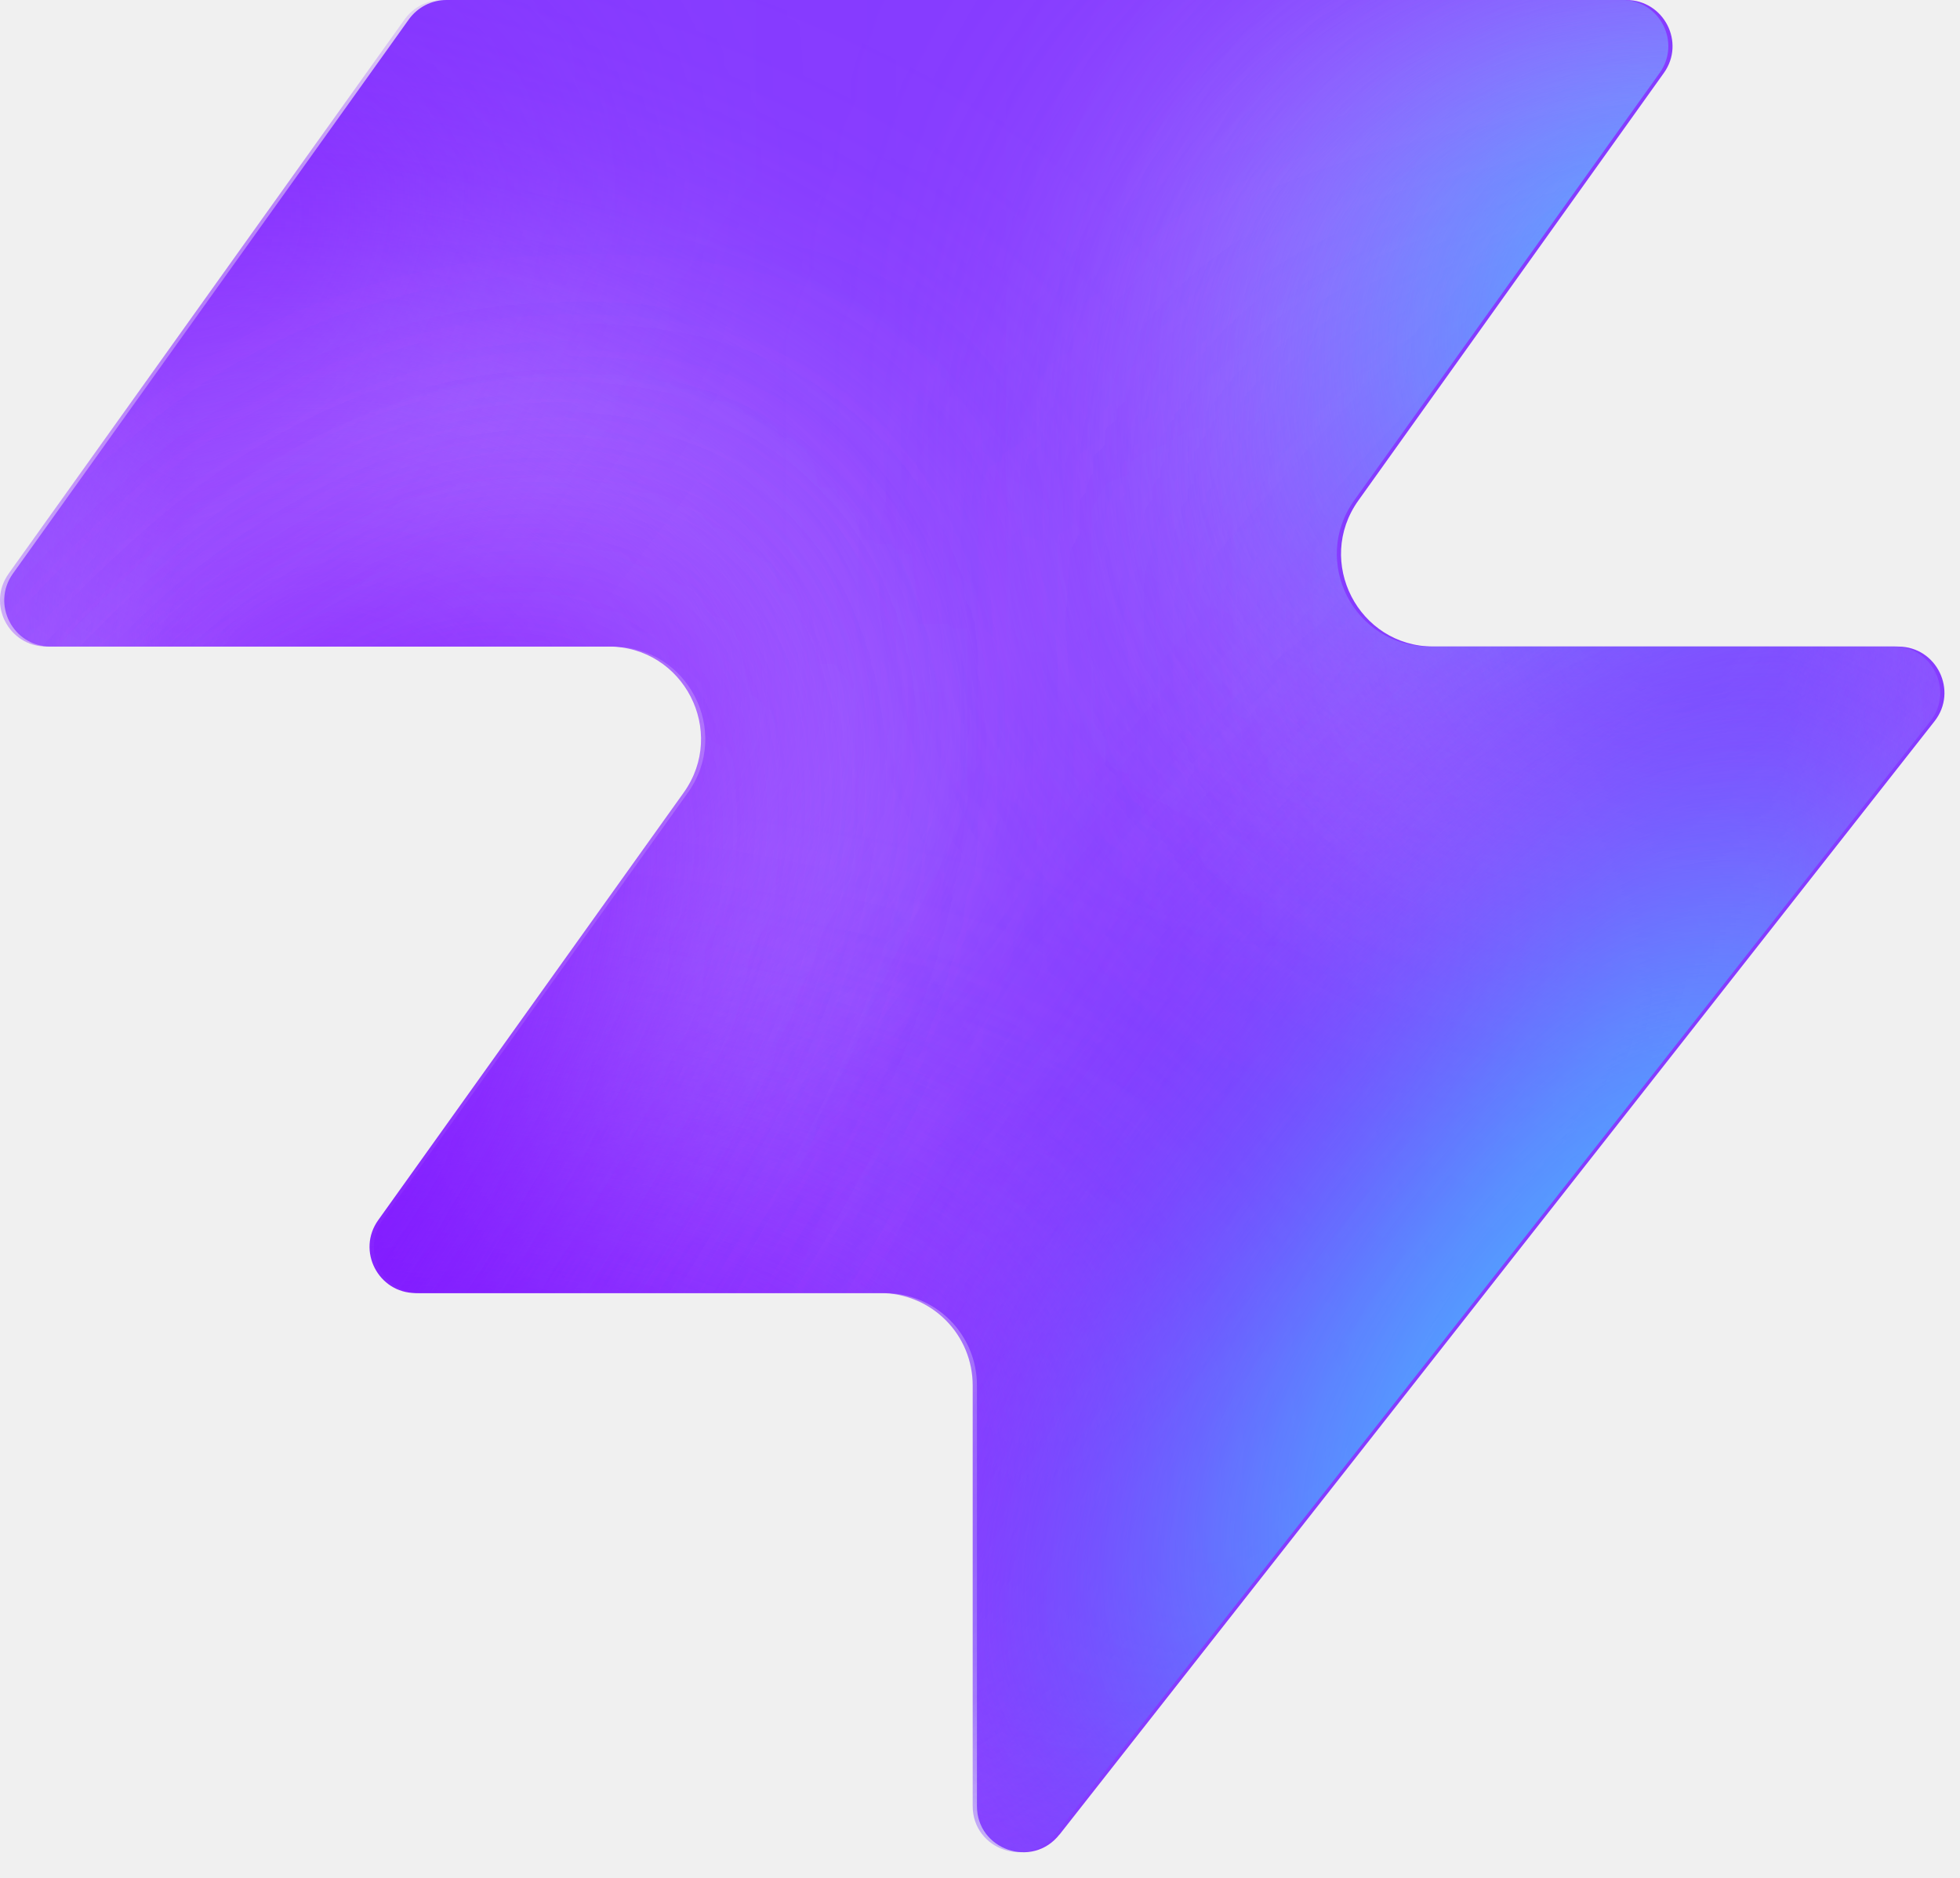
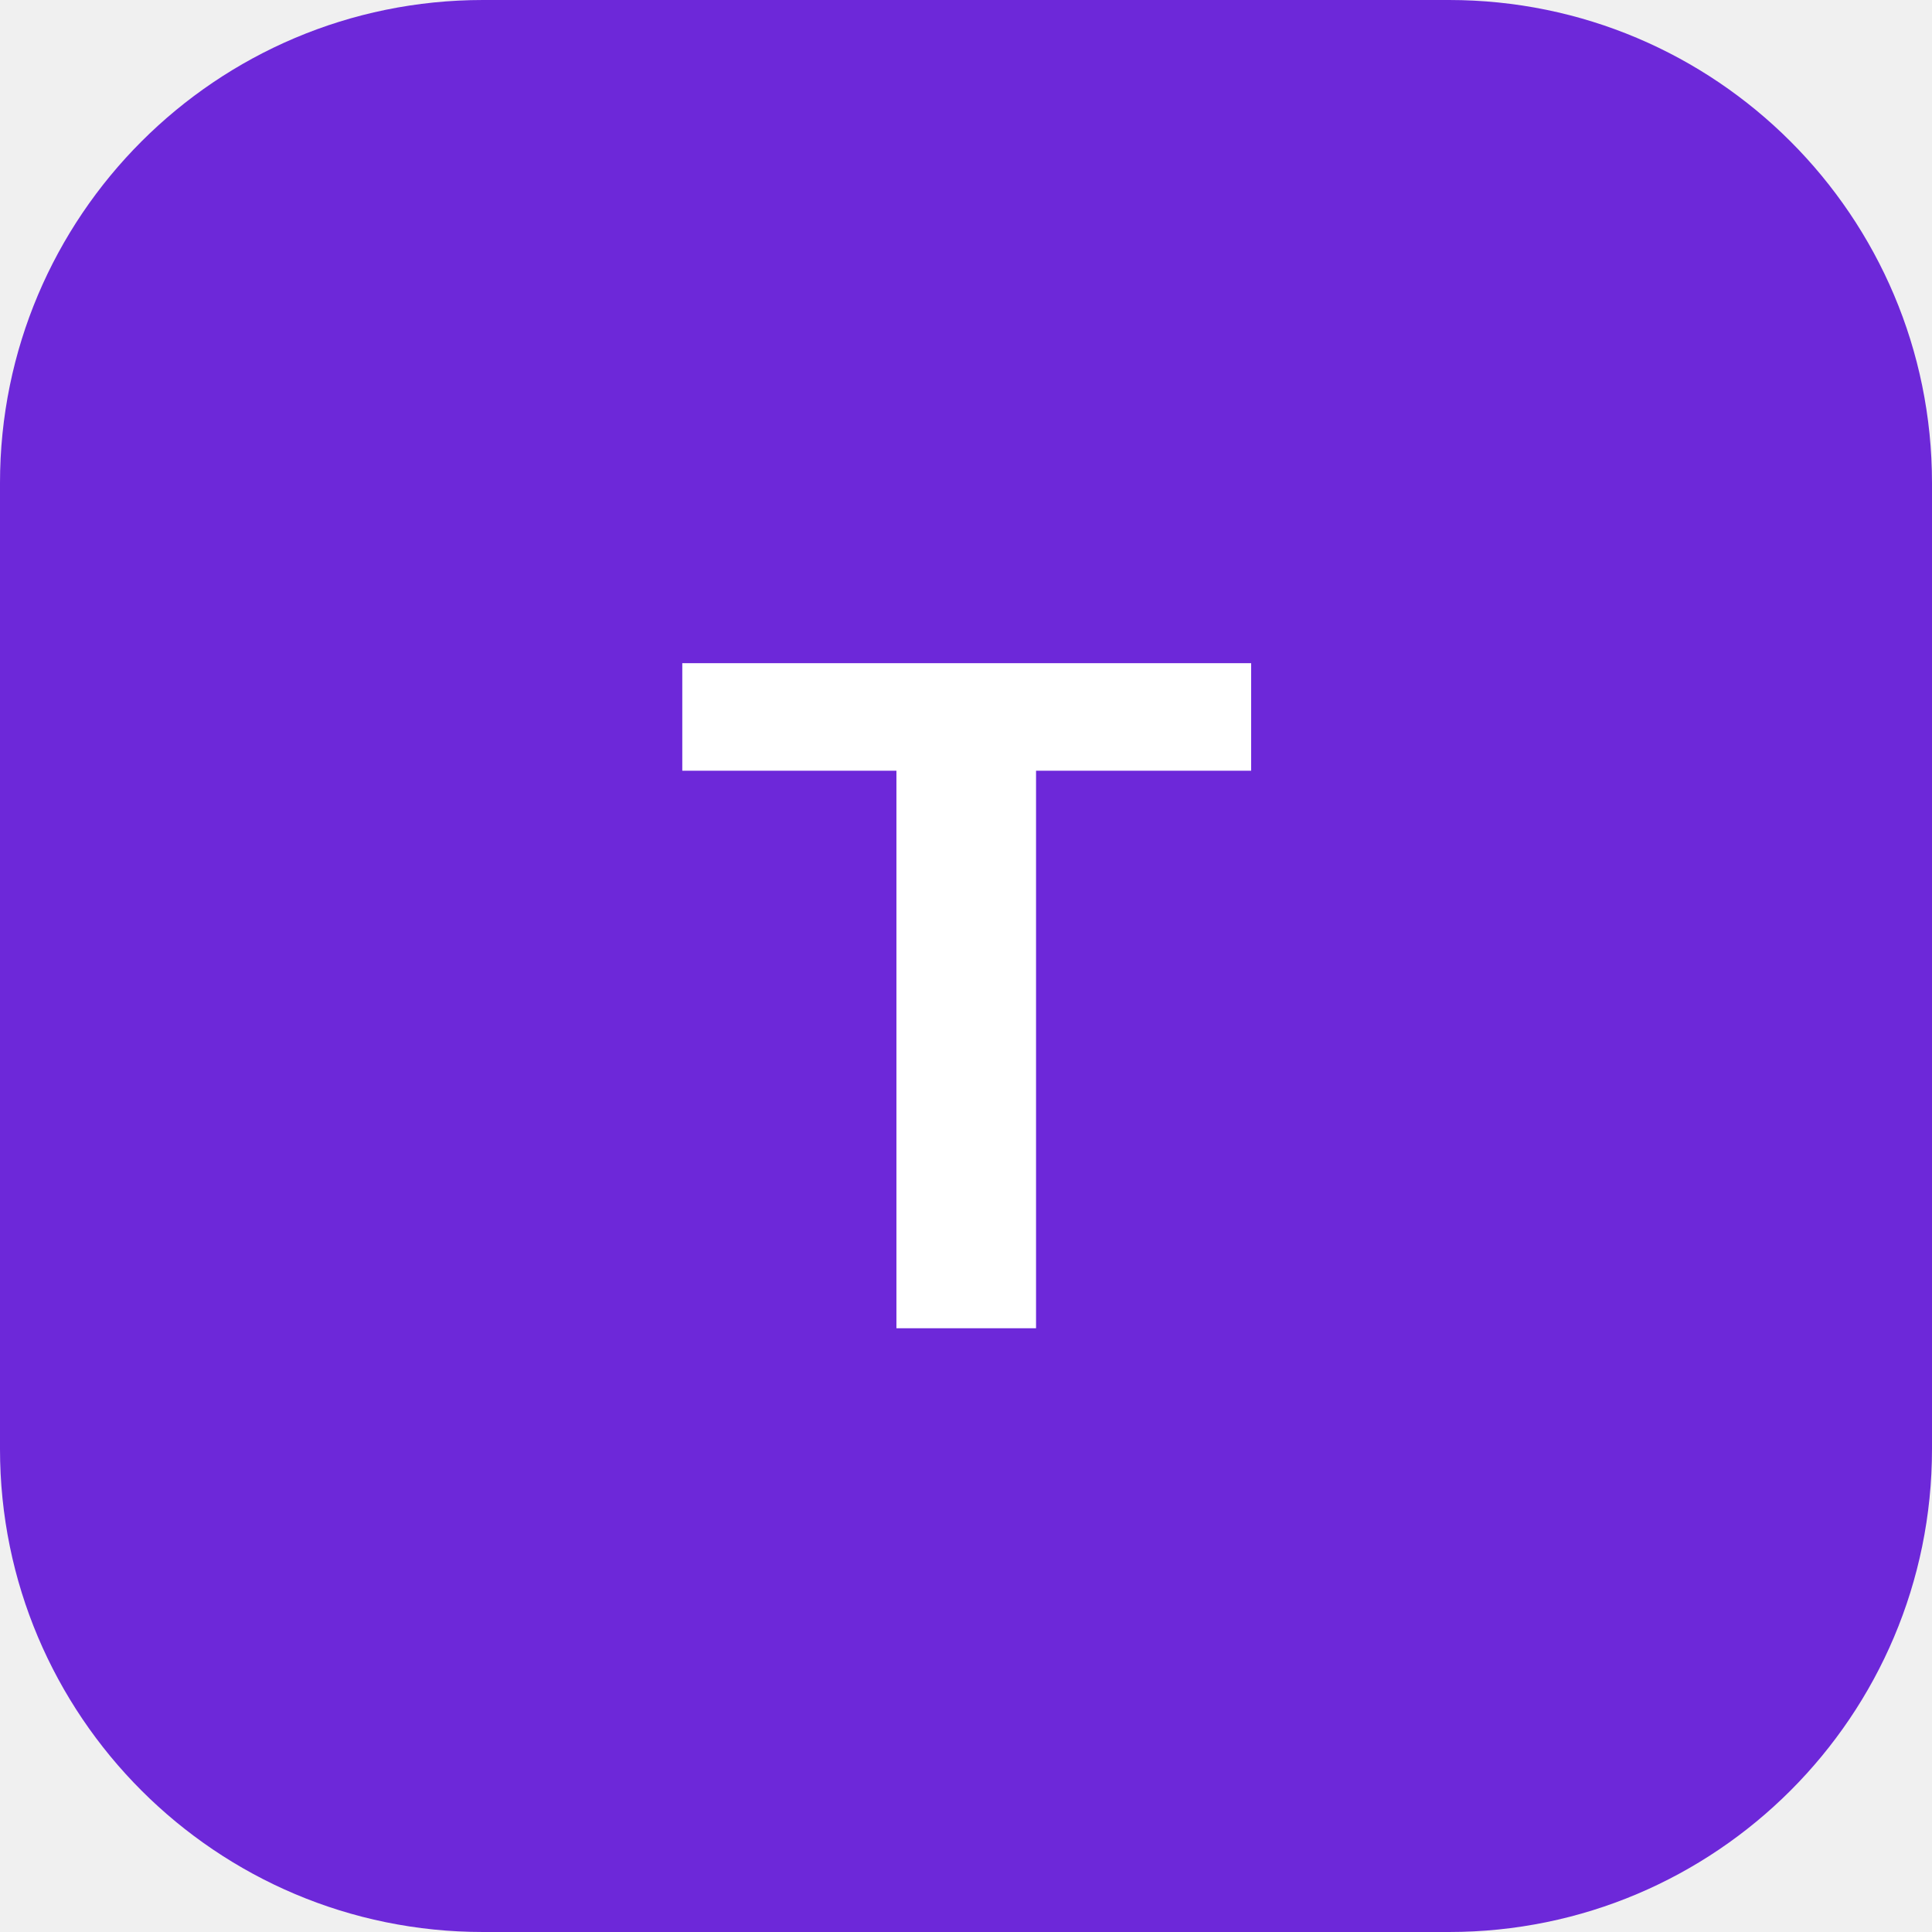
- <svg xmlns="http://www.w3.org/2000/svg" width="48" height="46" fill="none" viewBox="0 0 48 46">
-   <path fill="#863bff" d="M25.946 44.938c-.664.845-2.021.375-2.021-.698V33.937a2.26 2.26 0 0 0-2.262-2.262H10.287c-.92 0-1.456-1.04-.92-1.788l7.48-10.471c1.07-1.497 0-3.578-1.842-3.578H1.237c-.92 0-1.456-1.04-.92-1.788L10.013.474c.214-.297.556-.474.92-.474h28.894c.92 0 1.456 1.04.92 1.788l-7.48 10.471c-1.07 1.498 0 3.579 1.842 3.579h11.377c.943 0 1.473 1.088.89 1.83L25.947 44.94z" style="fill:#863bff;fill:color(display-p3 .525 .23 1);fill-opacity:1" />
-   <mask id="a" width="48" height="46" x="0" y="0" maskUnits="userSpaceOnUse" style="mask-type:alpha">
-     <path fill="#000" d="M25.842 44.938c-.664.844-2.021.375-2.021-.698V33.937a2.26 2.26 0 0 0-2.262-2.262H10.183c-.92 0-1.456-1.04-.92-1.788l7.48-10.471c1.07-1.498 0-3.579-1.842-3.579H1.133c-.92 0-1.456-1.04-.92-1.787L9.91.473c.214-.297.556-.474.92-.474h28.894c.92 0 1.456 1.04.92 1.788l-7.48 10.471c-1.07 1.498 0 3.578 1.842 3.578h11.377c.943 0 1.473 1.088.89 1.832L25.843 44.94z" style="fill:#000;fill-opacity:1" />
-   </mask>
-   <g mask="url(#a)">
-     <g filter="url(#b)">
-       <ellipse cx="5.508" cy="14.704" fill="#ede6ff" rx="5.508" ry="14.704" style="fill:#ede6ff;fill:color(display-p3 .927 .903 1);fill-opacity:1" transform="matrix(.00324 1 1 -.00324 -4.47 31.516)" />
-     </g>
-     <g filter="url(#c)">
-       <ellipse cx="10.399" cy="29.851" fill="#ede6ff" rx="10.399" ry="29.851" style="fill:#ede6ff;fill:color(display-p3 .927 .903 1);fill-opacity:1" transform="matrix(.00324 1 1 -.00324 -39.328 7.883)" />
-     </g>
-     <g filter="url(#d)">
-       <ellipse cx="5.508" cy="30.487" fill="#7e14ff" rx="5.508" ry="30.487" style="fill:#7e14ff;fill:color(display-p3 .492 .077 1);fill-opacity:1" transform="rotate(89.814 -25.913 -14.639)scale(1 -1)" />
-     </g>
-     <g filter="url(#e)">
-       <ellipse cx="5.508" cy="30.599" fill="#7e14ff" rx="5.508" ry="30.599" style="fill:#7e14ff;fill:color(display-p3 .492 .077 1);fill-opacity:1" transform="rotate(89.814 -32.644 -3.334)scale(1 -1)" />
-     </g>
-     <g filter="url(#f)">
-       <ellipse cx="5.508" cy="30.599" fill="#7e14ff" rx="5.508" ry="30.599" style="fill:#7e14ff;fill:color(display-p3 .492 .077 1);fill-opacity:1" transform="matrix(.00324 1 1 -.00324 -34.34 30.47)" />
-     </g>
-     <g filter="url(#g)">
-       <ellipse cx="14.072" cy="22.078" fill="#ede6ff" rx="14.072" ry="22.078" style="fill:#ede6ff;fill:color(display-p3 .927 .903 1);fill-opacity:1" transform="rotate(93.35 24.506 48.493)scale(-1 1)" />
-     </g>
-     <g filter="url(#h)">
-       <ellipse cx="3.47" cy="21.501" fill="#7e14ff" rx="3.47" ry="21.501" style="fill:#7e14ff;fill:color(display-p3 .492 .077 1);fill-opacity:1" transform="rotate(89.009 28.708 47.59)scale(-1 1)" />
-     </g>
-     <g filter="url(#i)">
-       <ellipse cx="3.47" cy="21.501" fill="#7e14ff" rx="3.47" ry="21.501" style="fill:#7e14ff;fill:color(display-p3 .492 .077 1);fill-opacity:1" transform="rotate(89.009 28.708 47.59)scale(-1 1)" />
-     </g>
-     <g filter="url(#j)">
-       <ellipse cx=".387" cy="8.972" fill="#7e14ff" rx="4.407" ry="29.108" style="fill:#7e14ff;fill:color(display-p3 .492 .077 1);fill-opacity:1" transform="rotate(39.51 .387 8.972)" />
-     </g>
-     <g filter="url(#k)">
-       <ellipse cx="47.523" cy="-6.092" fill="#7e14ff" rx="4.407" ry="29.108" style="fill:#7e14ff;fill:color(display-p3 .492 .077 1);fill-opacity:1" transform="rotate(37.892 47.523 -6.092)" />
-     </g>
-     <g filter="url(#l)">
-       <ellipse cx="41.412" cy="6.333" fill="#47bfff" rx="5.971" ry="9.665" style="fill:#47bfff;fill:color(display-p3 .28 .748 1);fill-opacity:1" transform="rotate(37.892 41.412 6.333)" />
-     </g>
-     <g filter="url(#m)">
-       <ellipse cx="-1.879" cy="38.332" fill="#7e14ff" rx="4.407" ry="29.108" style="fill:#7e14ff;fill:color(display-p3 .492 .077 1);fill-opacity:1" transform="rotate(37.892 -1.88 38.332)" />
-     </g>
-     <g filter="url(#n)">
-       <ellipse cx="-1.879" cy="38.332" fill="#7e14ff" rx="4.407" ry="29.108" style="fill:#7e14ff;fill:color(display-p3 .492 .077 1);fill-opacity:1" transform="rotate(37.892 -1.88 38.332)" />
-     </g>
-     <g filter="url(#o)">
-       <ellipse cx="35.651" cy="29.907" fill="#7e14ff" rx="4.407" ry="29.108" style="fill:#7e14ff;fill:color(display-p3 .492 .077 1);fill-opacity:1" transform="rotate(37.892 35.651 29.907)" />
-     </g>
-     <g filter="url(#p)">
-       <ellipse cx="38.418" cy="32.4" fill="#47bfff" rx="5.971" ry="15.297" style="fill:#47bfff;fill:color(display-p3 .28 .748 1);fill-opacity:1" transform="rotate(37.892 38.418 32.4)" />
-     </g>
-   </g>
-   <defs>
-     <filter id="b" width="60.045" height="41.654" x="-19.77" y="16.149" color-interpolation-filters="sRGB" filterUnits="userSpaceOnUse">
-       <feFlood flood-opacity="0" result="BackgroundImageFix" />
-       <feBlend in="SourceGraphic" in2="BackgroundImageFix" result="shape" />
-       <feGaussianBlur result="effect1_foregroundBlur_2002_17158" stdDeviation="7.659" />
-     </filter>
-     <filter id="c" width="90.34" height="51.437" x="-54.613" y="-7.533" color-interpolation-filters="sRGB" filterUnits="userSpaceOnUse">
-       <feFlood flood-opacity="0" result="BackgroundImageFix" />
-       <feBlend in="SourceGraphic" in2="BackgroundImageFix" result="shape" />
-       <feGaussianBlur result="effect1_foregroundBlur_2002_17158" stdDeviation="7.659" />
-     </filter>
-     <filter id="d" width="79.355" height="29.4" x="-49.64" y="2.03" color-interpolation-filters="sRGB" filterUnits="userSpaceOnUse">
-       <feFlood flood-opacity="0" result="BackgroundImageFix" />
-       <feBlend in="SourceGraphic" in2="BackgroundImageFix" result="shape" />
-       <feGaussianBlur result="effect1_foregroundBlur_2002_17158" stdDeviation="4.596" />
-     </filter>
-     <filter id="e" width="79.579" height="29.4" x="-45.045" y="20.029" color-interpolation-filters="sRGB" filterUnits="userSpaceOnUse">
-       <feFlood flood-opacity="0" result="BackgroundImageFix" />
-       <feBlend in="SourceGraphic" in2="BackgroundImageFix" result="shape" />
-       <feGaussianBlur result="effect1_foregroundBlur_2002_17158" stdDeviation="4.596" />
-     </filter>
-     <filter id="f" width="79.579" height="29.4" x="-43.513" y="21.178" color-interpolation-filters="sRGB" filterUnits="userSpaceOnUse">
-       <feFlood flood-opacity="0" result="BackgroundImageFix" />
-       <feBlend in="SourceGraphic" in2="BackgroundImageFix" result="shape" />
-       <feGaussianBlur result="effect1_foregroundBlur_2002_17158" stdDeviation="4.596" />
-     </filter>
-     <filter id="g" width="74.749" height="58.852" x="15.756" y="-17.901" color-interpolation-filters="sRGB" filterUnits="userSpaceOnUse">
-       <feFlood flood-opacity="0" result="BackgroundImageFix" />
-       <feBlend in="SourceGraphic" in2="BackgroundImageFix" result="shape" />
-       <feGaussianBlur result="effect1_foregroundBlur_2002_17158" stdDeviation="7.659" />
-     </filter>
-     <filter id="h" width="61.377" height="25.362" x="23.548" y="2.284" color-interpolation-filters="sRGB" filterUnits="userSpaceOnUse">
-       <feFlood flood-opacity="0" result="BackgroundImageFix" />
-       <feBlend in="SourceGraphic" in2="BackgroundImageFix" result="shape" />
-       <feGaussianBlur result="effect1_foregroundBlur_2002_17158" stdDeviation="4.596" />
-     </filter>
-     <filter id="i" width="61.377" height="25.362" x="23.548" y="2.284" color-interpolation-filters="sRGB" filterUnits="userSpaceOnUse">
-       <feFlood flood-opacity="0" result="BackgroundImageFix" />
-       <feBlend in="SourceGraphic" in2="BackgroundImageFix" result="shape" />
-       <feGaussianBlur result="effect1_foregroundBlur_2002_17158" stdDeviation="4.596" />
-     </filter>
-     <filter id="j" width="56.045" height="63.649" x="-27.636" y="-22.853" color-interpolation-filters="sRGB" filterUnits="userSpaceOnUse">
-       <feFlood flood-opacity="0" result="BackgroundImageFix" />
-       <feBlend in="SourceGraphic" in2="BackgroundImageFix" result="shape" />
-       <feGaussianBlur result="effect1_foregroundBlur_2002_17158" stdDeviation="4.596" />
-     </filter>
-     <filter id="k" width="54.814" height="64.646" x="20.116" y="-38.415" color-interpolation-filters="sRGB" filterUnits="userSpaceOnUse">
-       <feFlood flood-opacity="0" result="BackgroundImageFix" />
-       <feBlend in="SourceGraphic" in2="BackgroundImageFix" result="shape" />
-       <feGaussianBlur result="effect1_foregroundBlur_2002_17158" stdDeviation="4.596" />
-     </filter>
-     <filter id="l" width="33.541" height="35.313" x="24.641" y="-11.323" color-interpolation-filters="sRGB" filterUnits="userSpaceOnUse">
-       <feFlood flood-opacity="0" result="BackgroundImageFix" />
-       <feBlend in="SourceGraphic" in2="BackgroundImageFix" result="shape" />
-       <feGaussianBlur result="effect1_foregroundBlur_2002_17158" stdDeviation="4.596" />
-     </filter>
-     <filter id="m" width="54.814" height="64.646" x="-29.286" y="6.009" color-interpolation-filters="sRGB" filterUnits="userSpaceOnUse">
-       <feFlood flood-opacity="0" result="BackgroundImageFix" />
-       <feBlend in="SourceGraphic" in2="BackgroundImageFix" result="shape" />
-       <feGaussianBlur result="effect1_foregroundBlur_2002_17158" stdDeviation="4.596" />
-     </filter>
-     <filter id="n" width="54.814" height="64.646" x="-29.286" y="6.009" color-interpolation-filters="sRGB" filterUnits="userSpaceOnUse">
-       <feFlood flood-opacity="0" result="BackgroundImageFix" />
-       <feBlend in="SourceGraphic" in2="BackgroundImageFix" result="shape" />
-       <feGaussianBlur result="effect1_foregroundBlur_2002_17158" stdDeviation="4.596" />
-     </filter>
-     <filter id="o" width="54.814" height="64.646" x="8.244" y="-2.416" color-interpolation-filters="sRGB" filterUnits="userSpaceOnUse">
-       <feFlood flood-opacity="0" result="BackgroundImageFix" />
-       <feBlend in="SourceGraphic" in2="BackgroundImageFix" result="shape" />
-       <feGaussianBlur result="effect1_foregroundBlur_2002_17158" stdDeviation="4.596" />
-     </filter>
-     <filter id="p" width="39.409" height="43.623" x="18.713" y="10.588" color-interpolation-filters="sRGB" filterUnits="userSpaceOnUse">
-       <feFlood flood-opacity="0" result="BackgroundImageFix" />
-       <feBlend in="SourceGraphic" in2="BackgroundImageFix" result="shape" />
-       <feGaussianBlur result="effect1_foregroundBlur_2002_17158" stdDeviation="4.596" />
-     </filter>
-   </defs>
+ <svg xmlns="http://www.w3.org/2000/svg" viewBox="0 0 32 32">
+   <rect width="32" height="32" rx="8" fill="#6d28d9" />
+   <text x="16" y="22" text-anchor="middle" font-size="16" font-family="Arial, sans-serif" font-weight="700" fill="#fff">T</text>
</svg>
